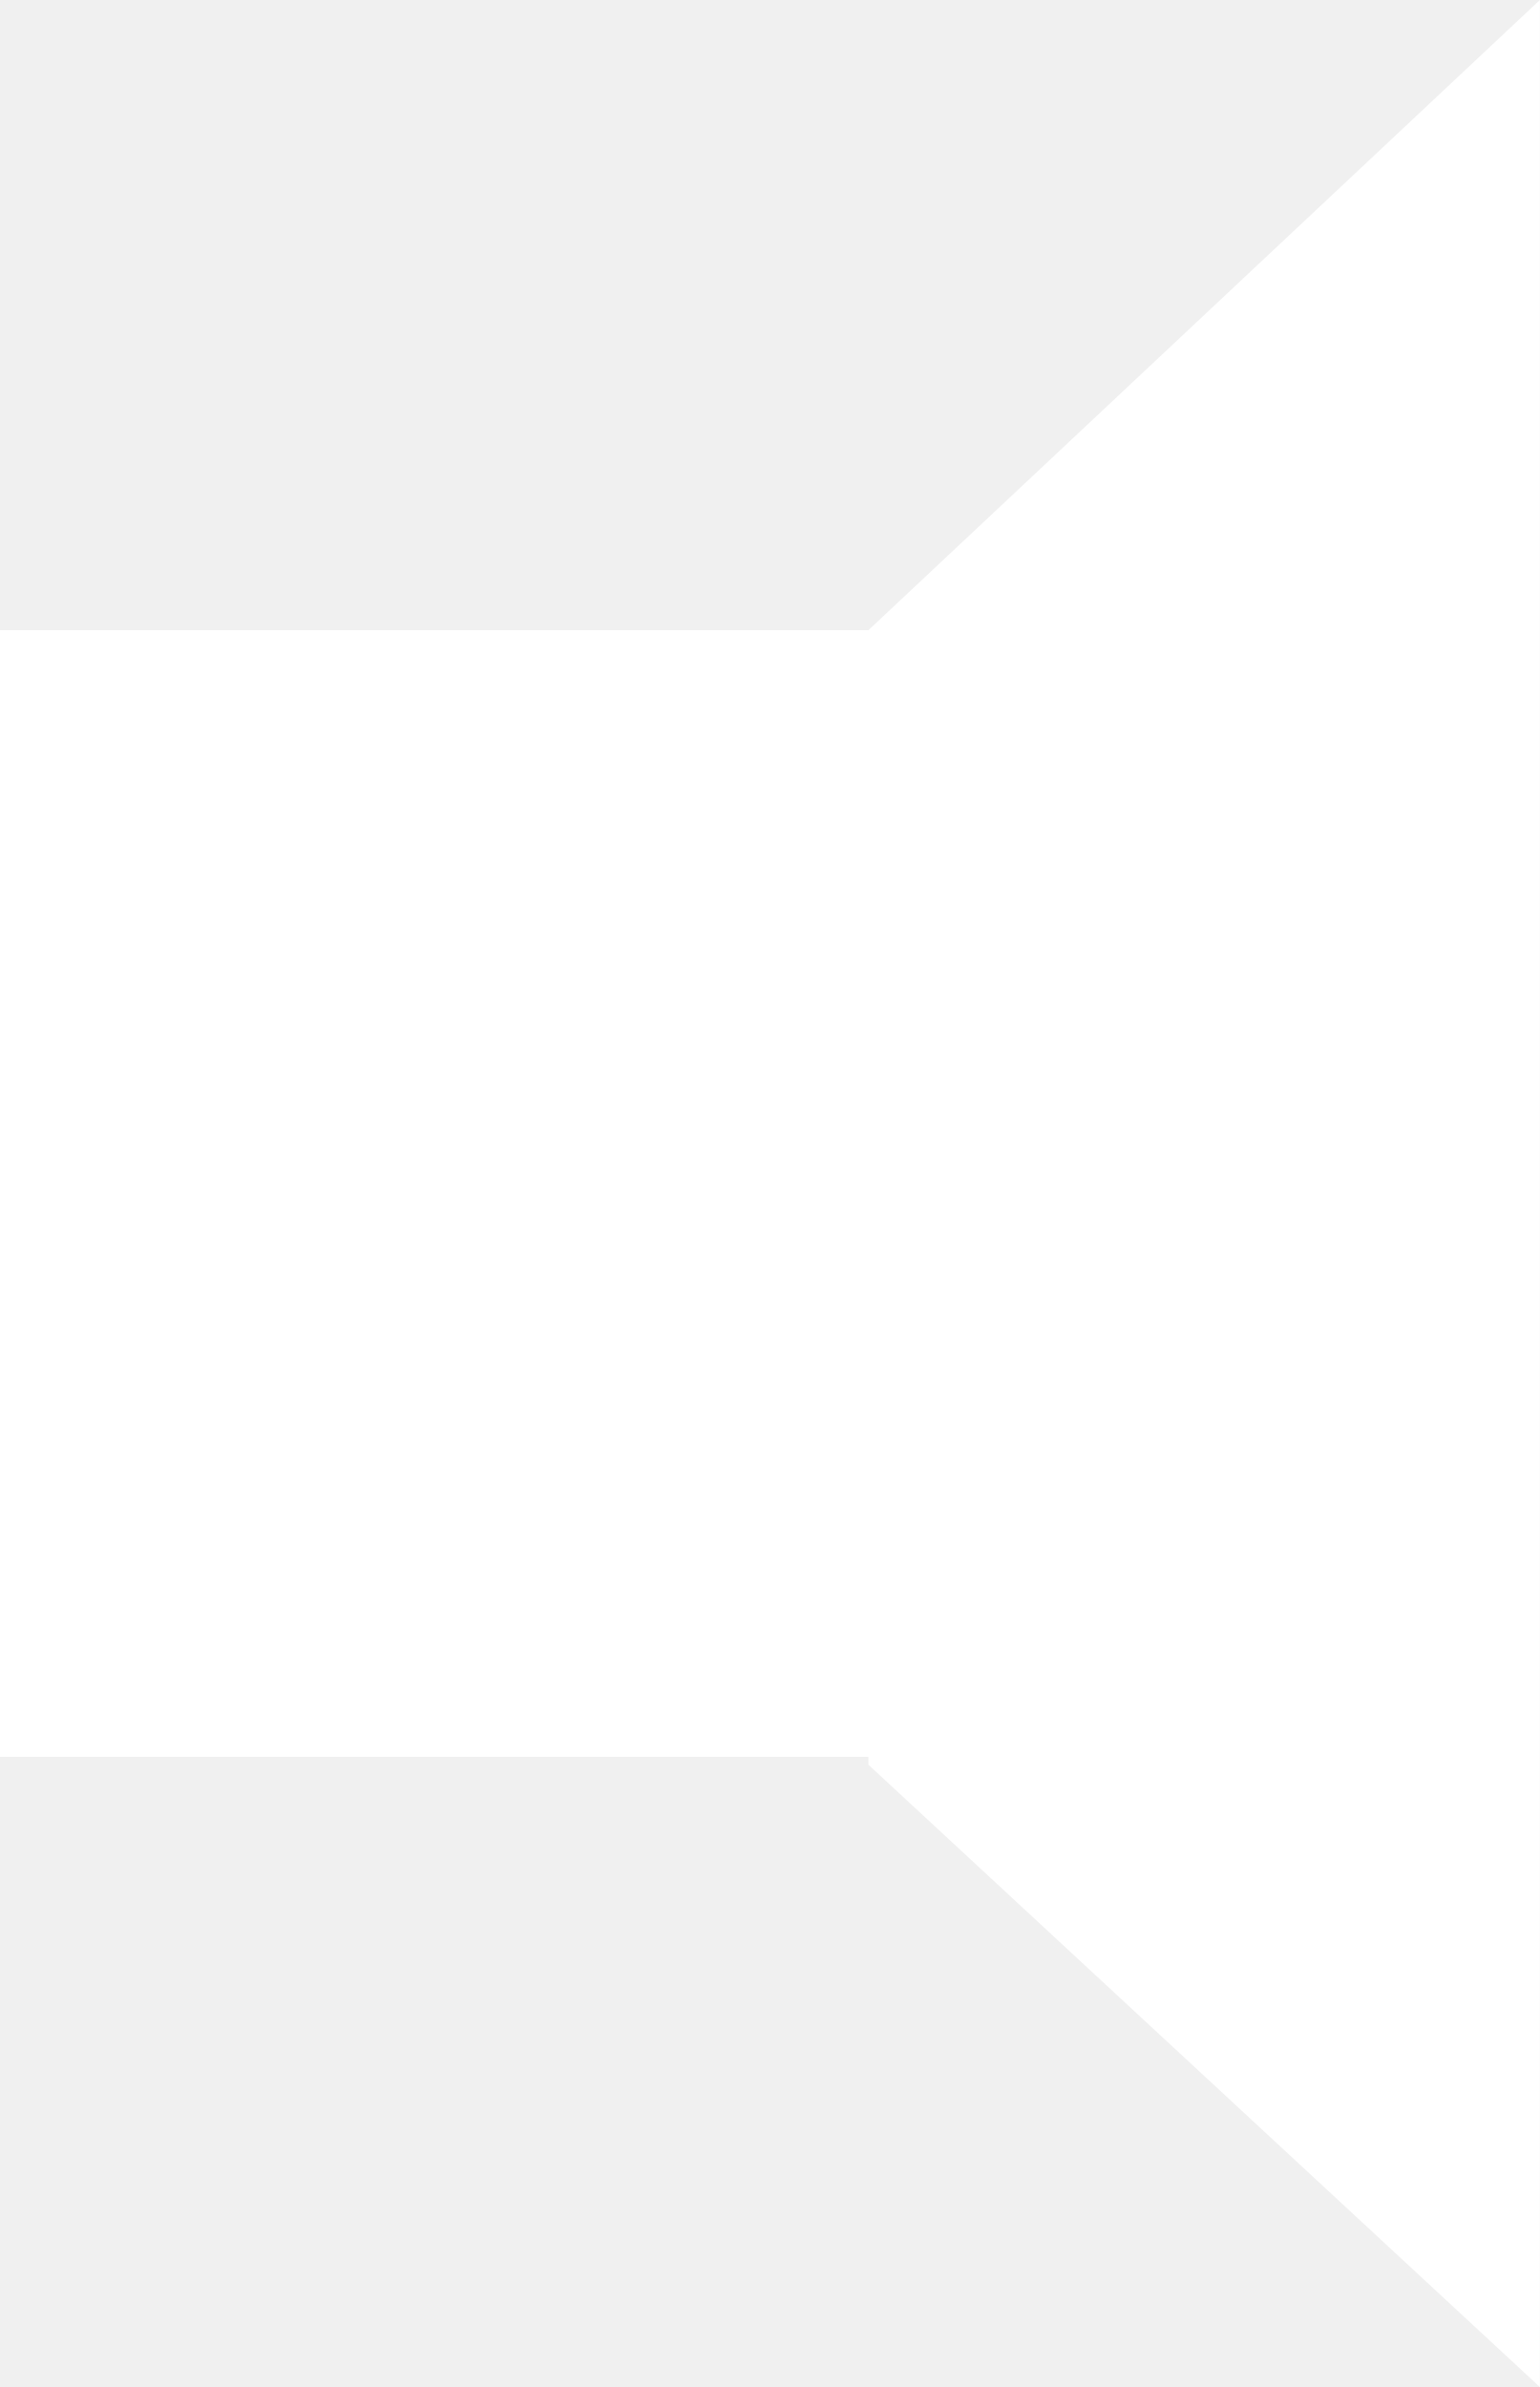
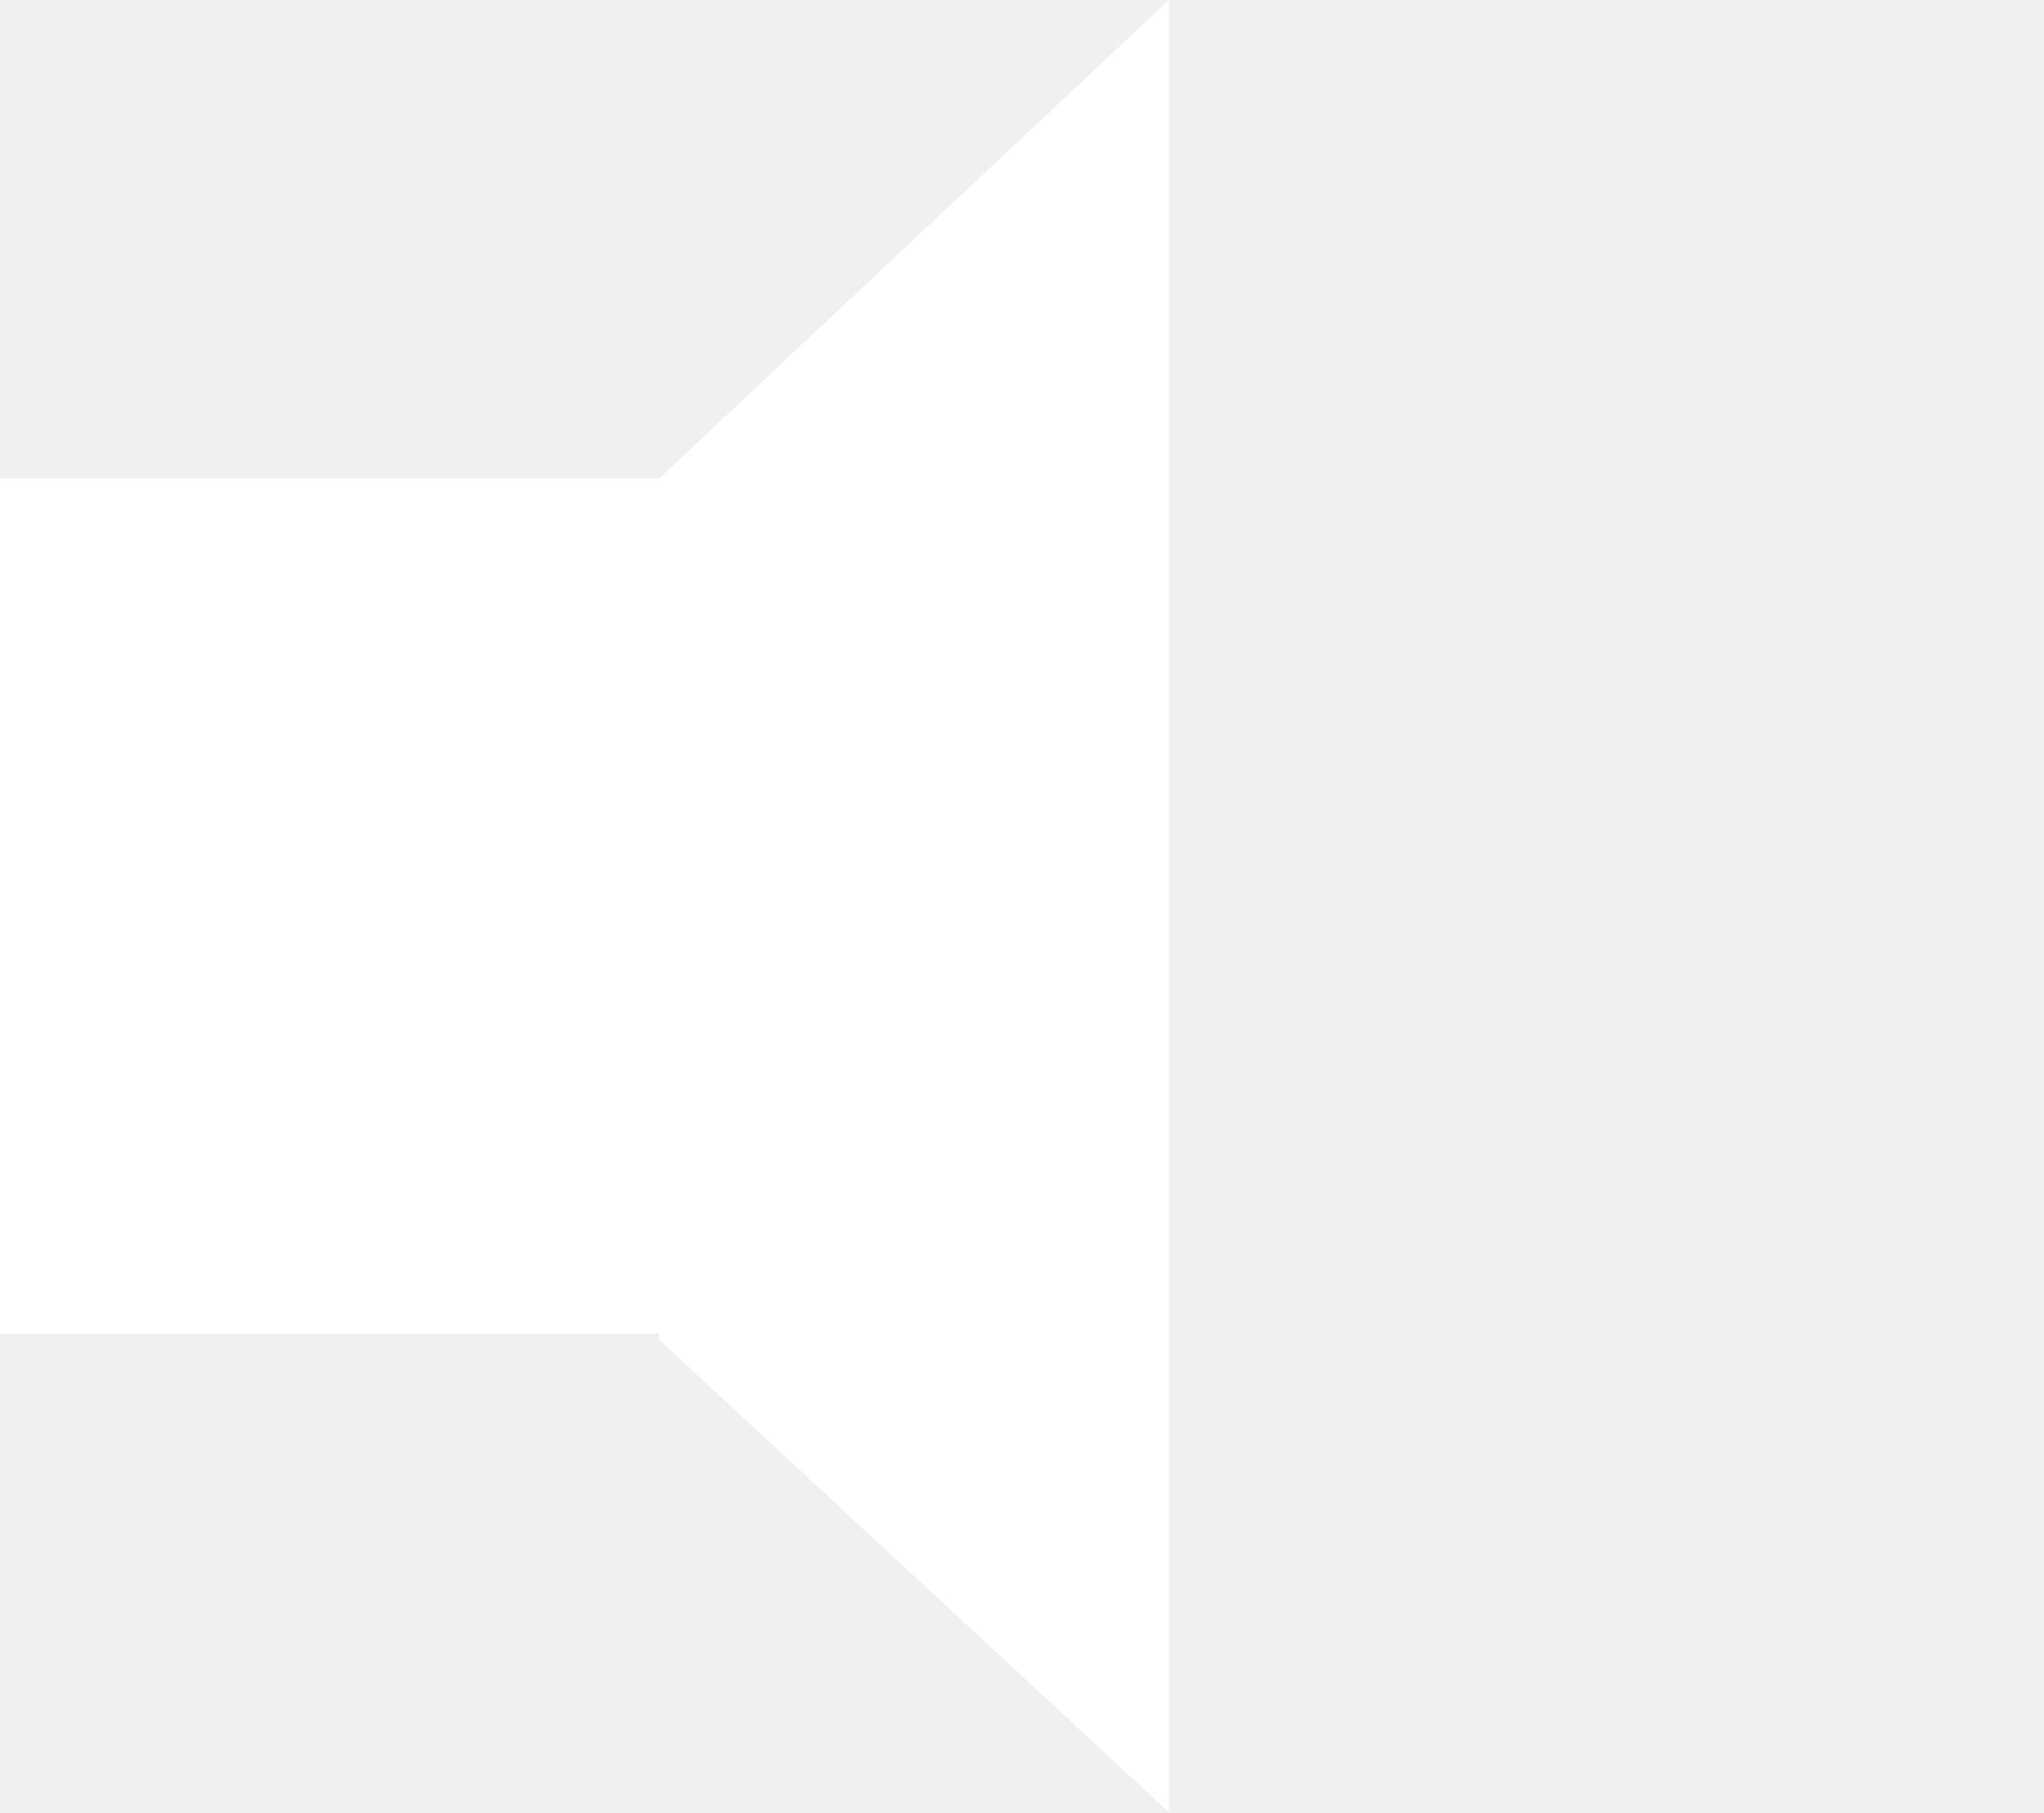
- <svg xmlns="http://www.w3.org/2000/svg" version="1.1" id="tracé" x="0px" y="0px" width="8.201px" height="12.712px" viewBox="0 0 8.201 12.712" enable-background="new 0 0 8.201 12.712" xml:space="preserve">
+ <svg xmlns="http://www.w3.org/2000/svg" version="1.1" id="tracé" x="0px" y="0px" viewBox="0 0 14.341 12.712" enable-background="new 0 0 14.341 12.712" xml:space="preserve">
  <polygon fill="#FFFFFF" points="4.625,3.356 0,3.356 0,9.356 4.625,9.356 4.625,9.398 8.201,12.712 8.201,6.356 8.201,0 " />
</svg>
